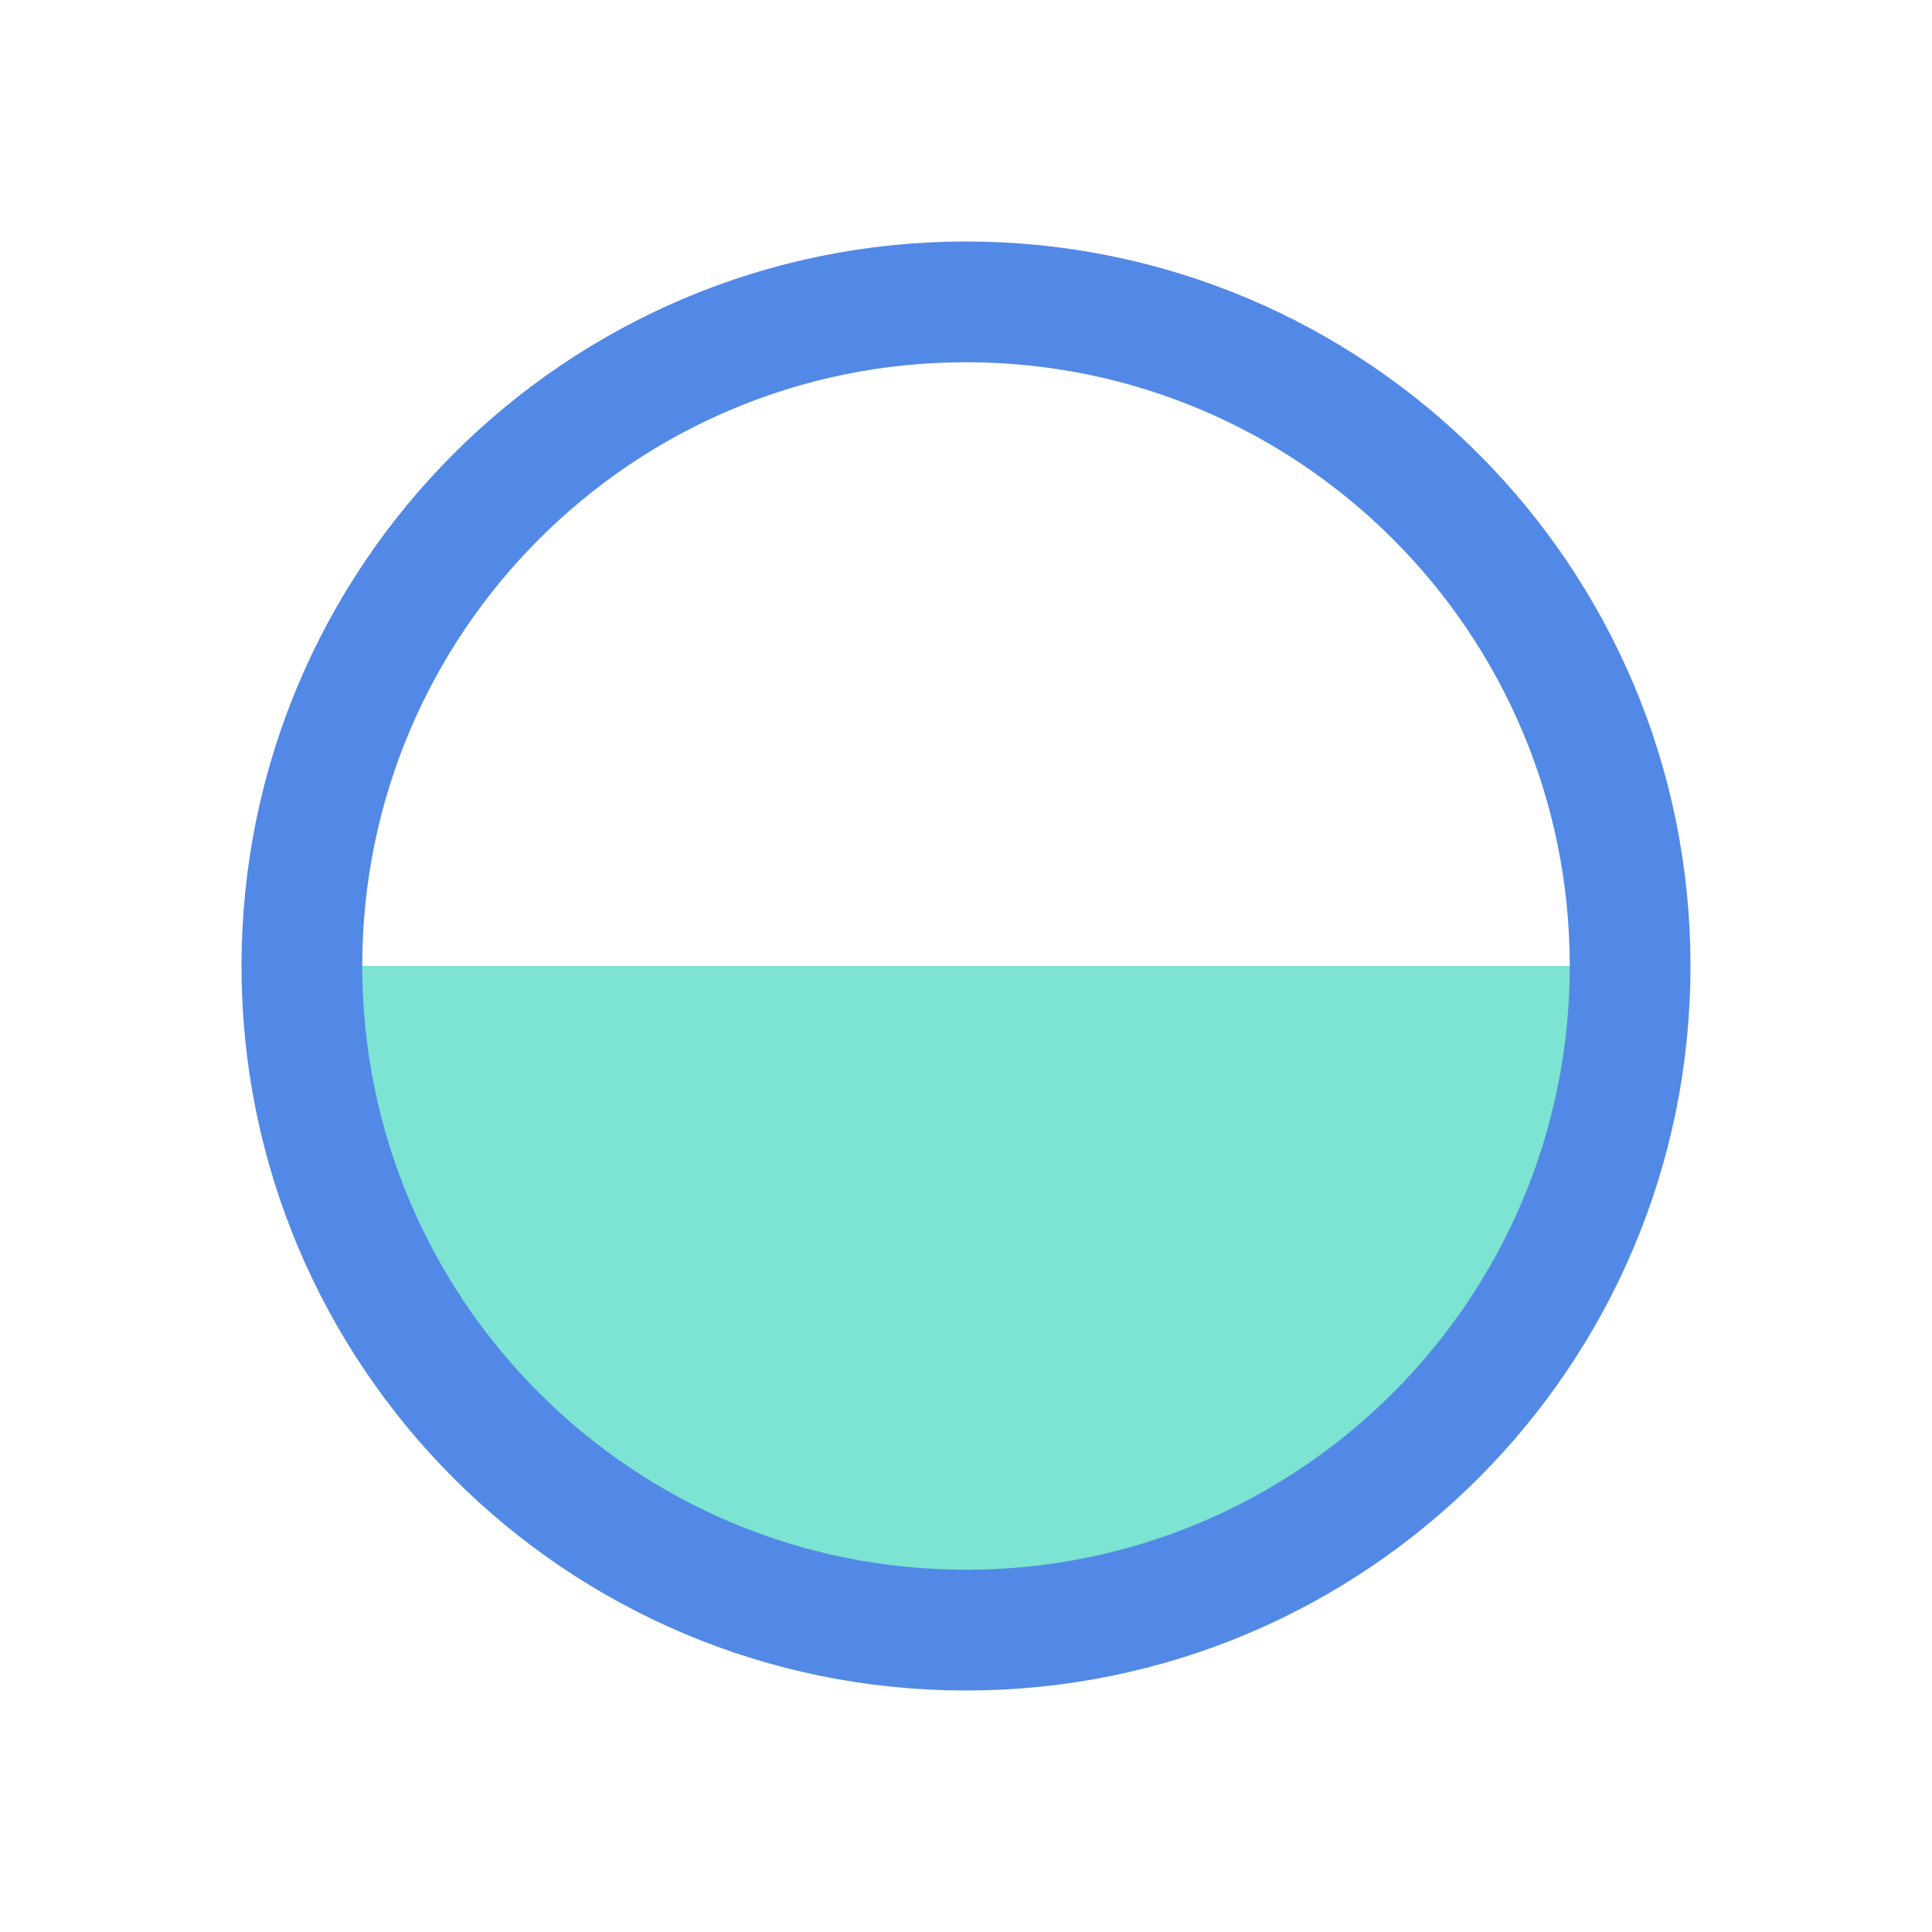
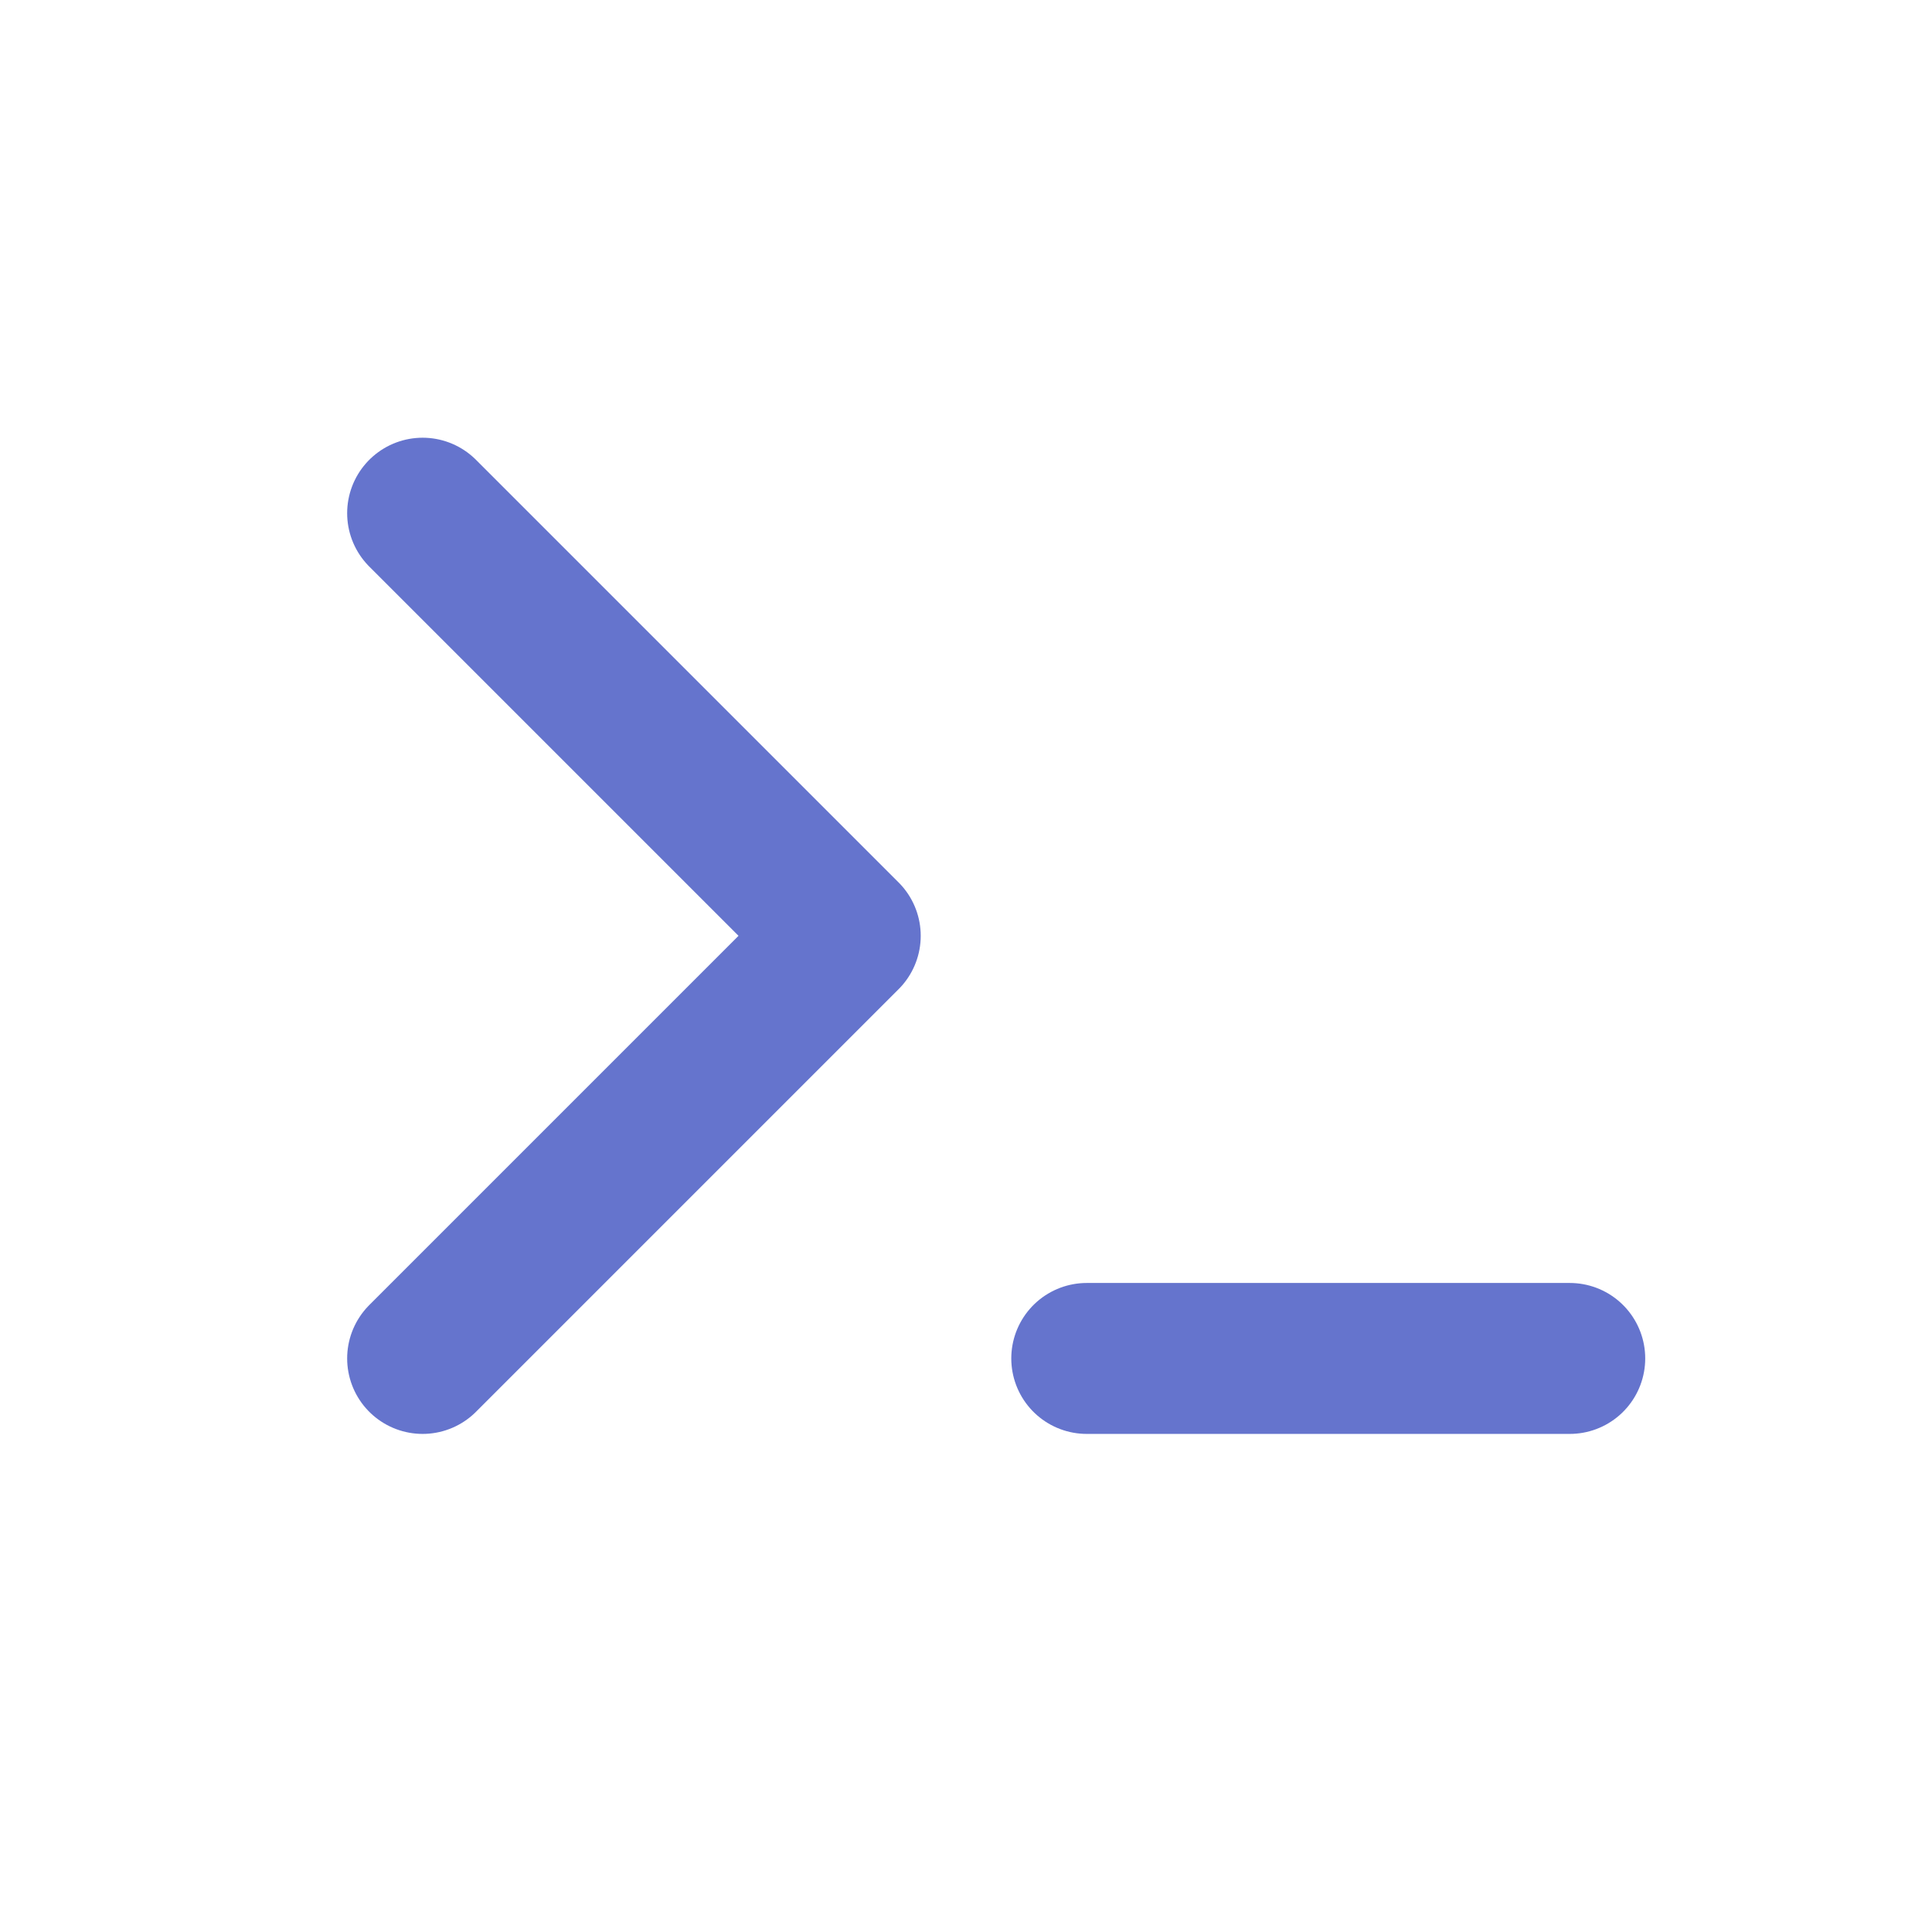
<svg xmlns="http://www.w3.org/2000/svg" viewBox="0 0 64 64" role="img" aria-labelledby="title desc">
-   <path d="M10 32H54A22 22 0 0 1 10 32Z" fill="#7DE3D3" />
-   <circle cx="32" cy="32" r="22" fill="none" stroke="#5289E6" stroke-width="4" />
+   <path d="M14 17L28 31L14 45M36 45H52" fill="none" stroke="#6574CD" stroke-width="5" stroke-linecap="round" stroke-linejoin="round" />
</svg>
